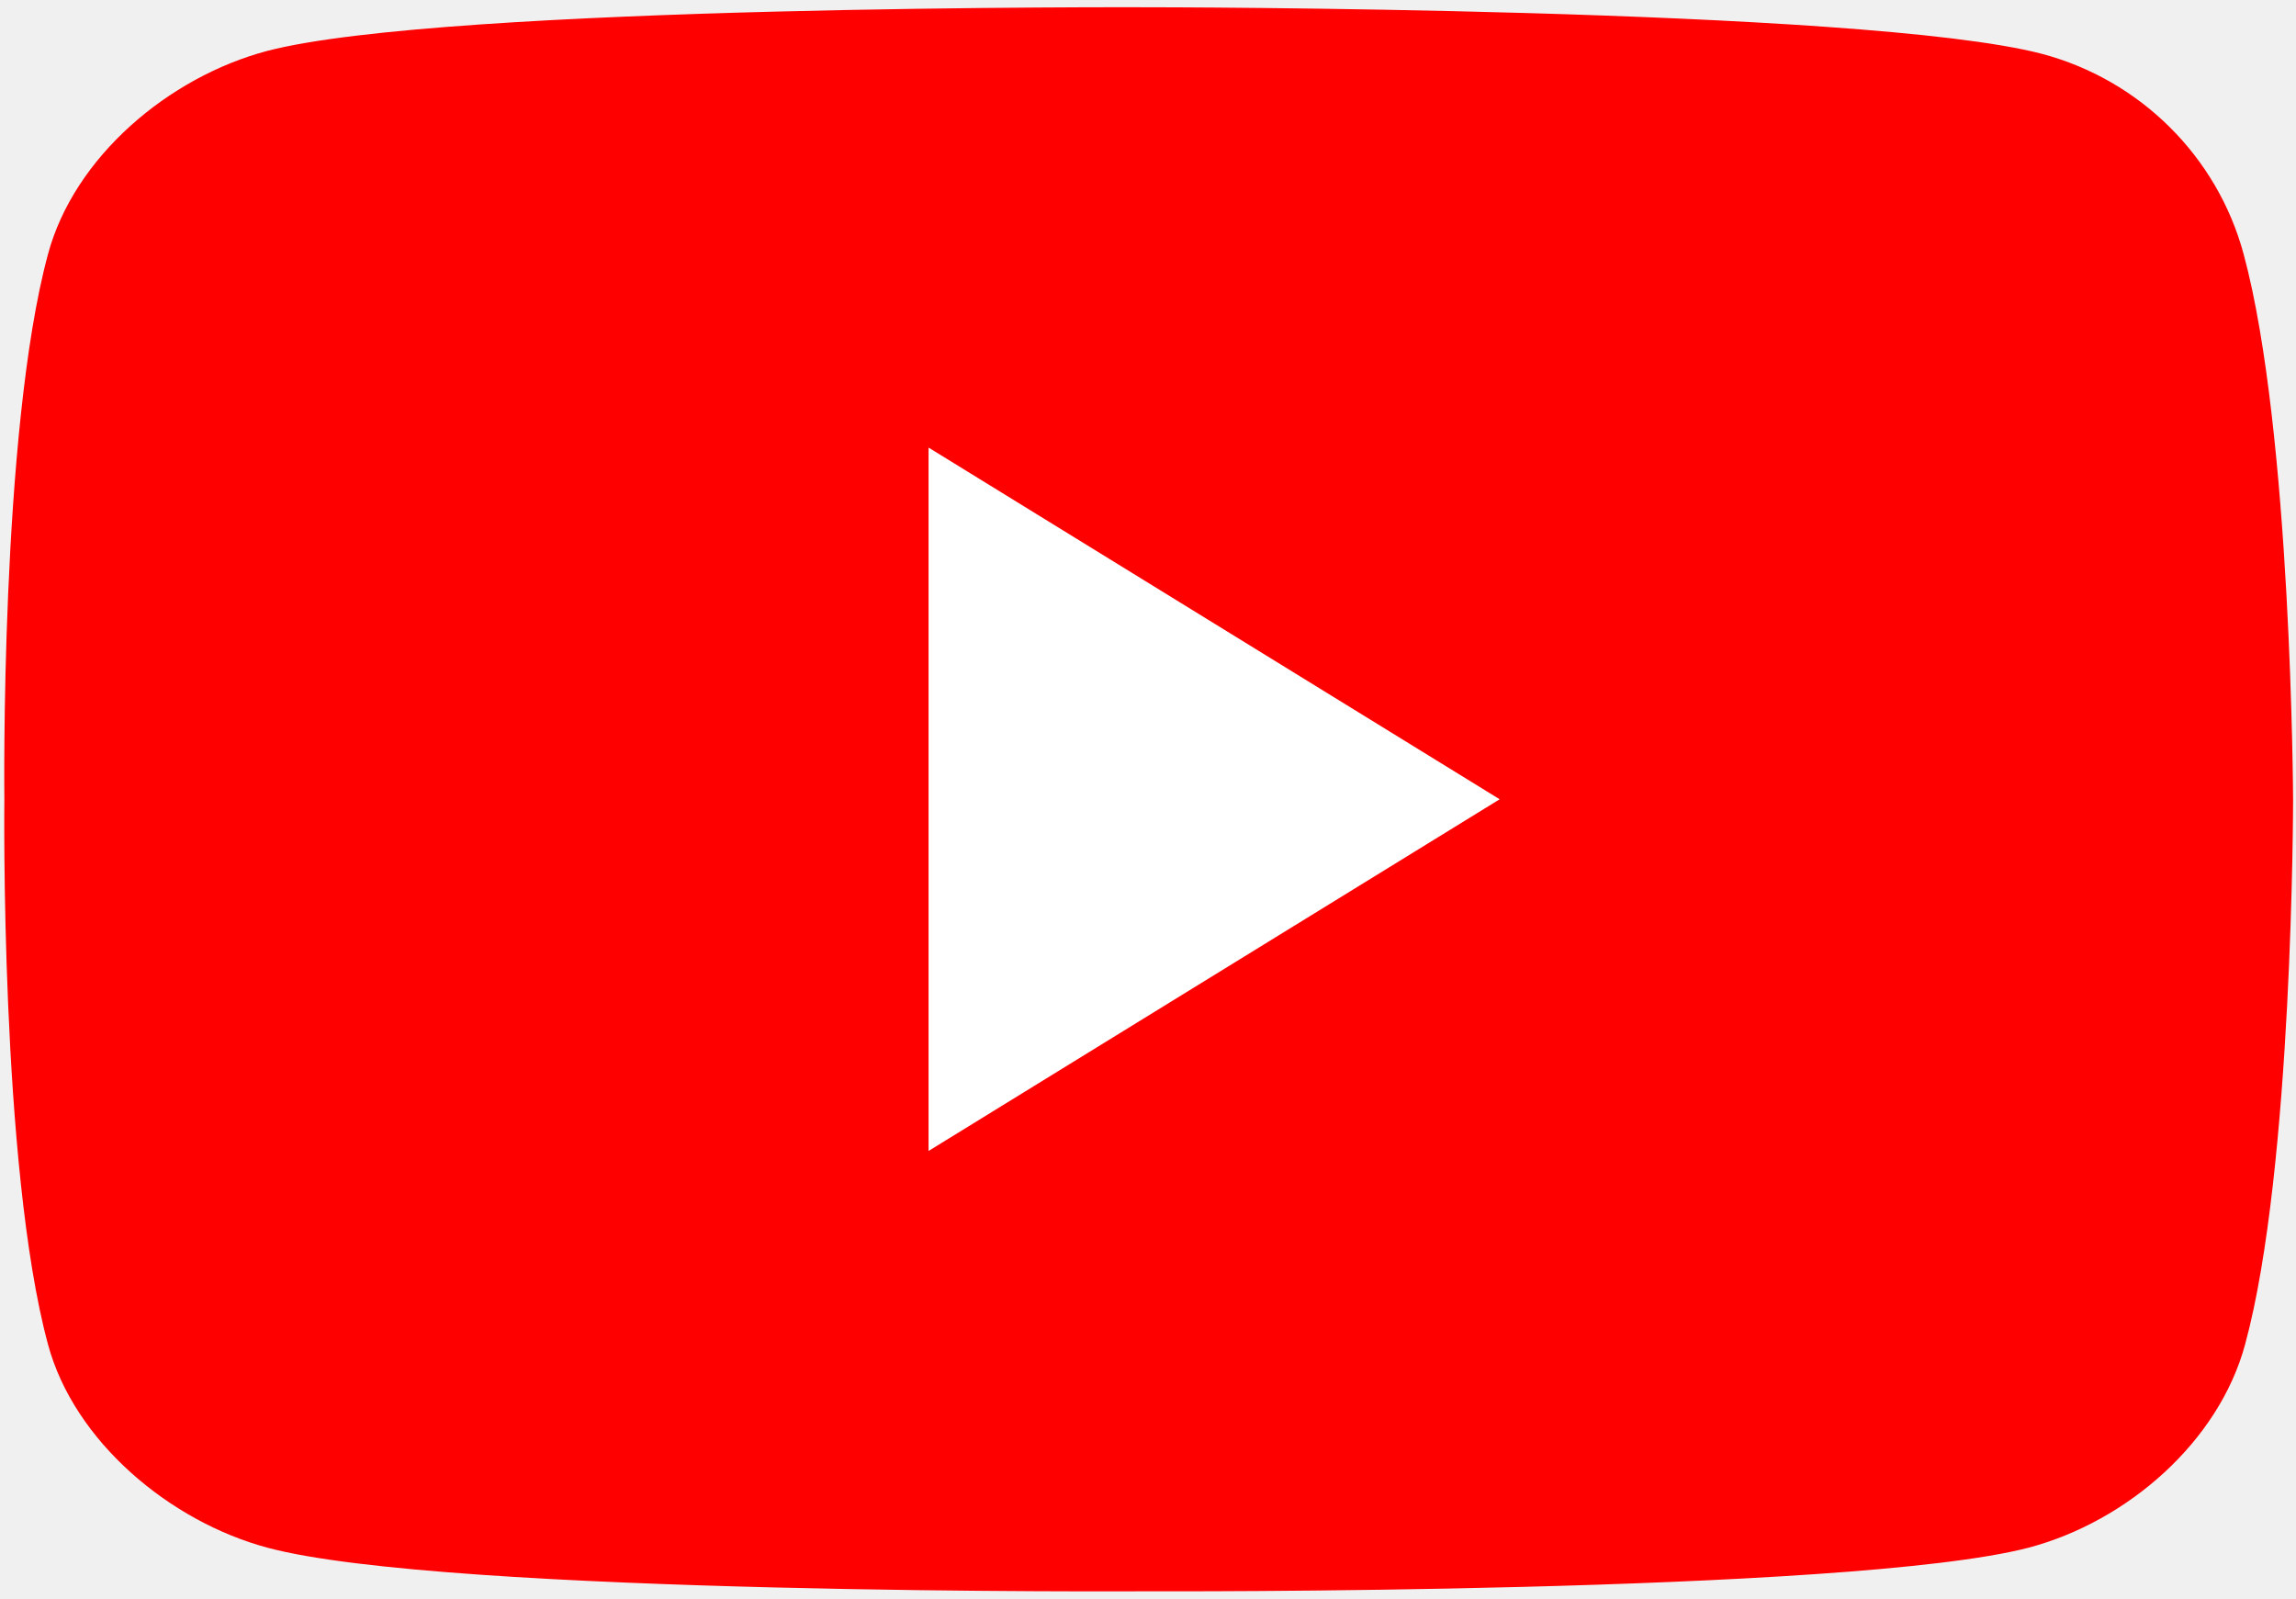
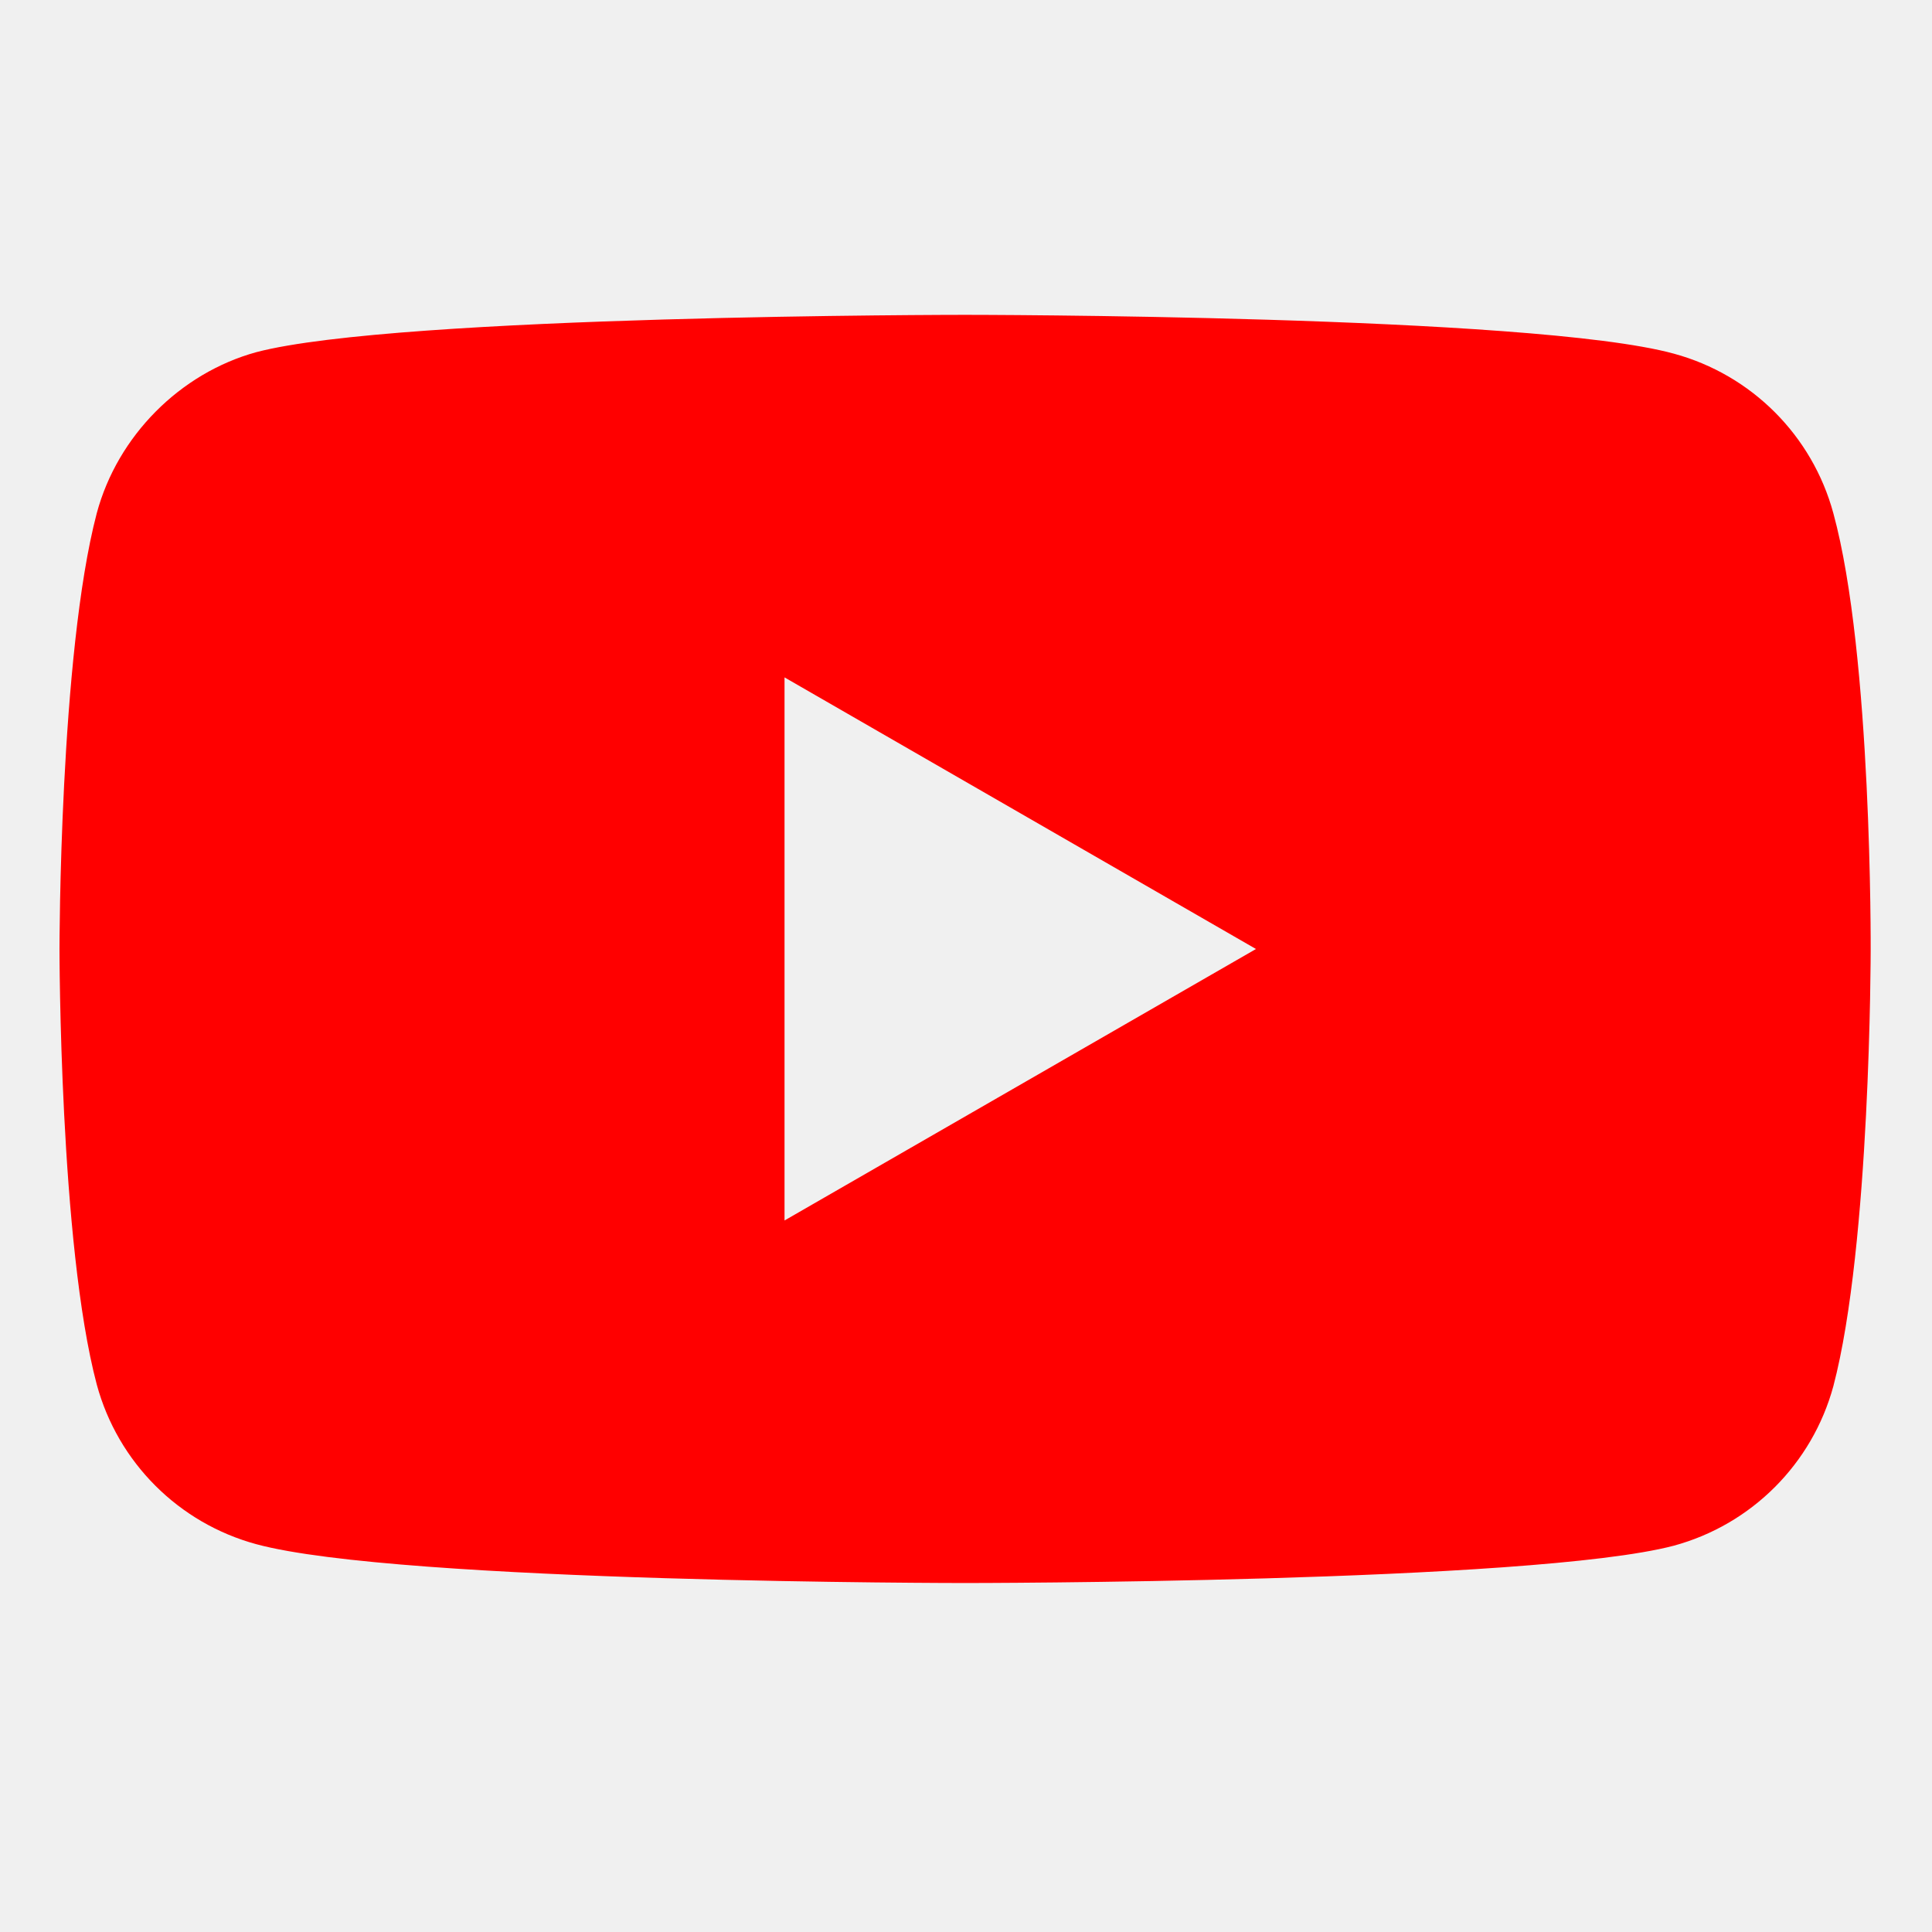
- <svg xmlns="http://www.w3.org/2000/svg" x="0px" y="0px" viewBox="0 0 158 110" enable-background="new 0 0 158 110" xml:space="preserve">
-   <path fill="#f00" d="M154.4,17.5c-1.8-6.7-7.1-12-13.9-13.8C128.2,0.5,79,0.5,79,0.5s-48.3-0.2-60.6,3 c-6.8,1.8-13.3,7.3-15.1,14C0,29.7,0.3,55,0.3,55S0,80.3,3.3,92.5c1.8,6.7,8.4,12.2,15.1,14c12.3,3.3,60.6,3,60.6,3s48.3,0.2,60.6-3 c6.8-1.8,13.1-7.3,14.9-14c3.3-12.1,3.3-37.5,3.3-37.5S157.7,29.7,154.4,17.5z" />
-   <polygon fill="#fff" points="63.9,79.2 103.2,55 63.9,30.8 " />
+ <svg xmlns="http://www.w3.org/2000/svg" id="レイヤー_1" data-name="レイヤー 1" viewBox="0 0 682 682">
+   <defs>
+     <style>.cls-1{fill:red;}</style>
+   </defs>
+   <path class="cls-1" d="M647.18,181.19a80.11,80.11,0,0,0-56.35-56.36c-50-13.69-250.17-13.69-250.17-13.69s-200.13,0-250.16,13.17c-26.86,7.37-49,29.5-56.35,56.88C21,231.22,21,335,21,335s0,104.27,13.17,153.78A80.08,80.08,0,0,0,90.5,545.11c50.56,13.7,250.17,13.7,250.17,13.7s200.13,0,250.16-13.17a80.14,80.14,0,0,0,56.36-56.36c13.16-50,13.16-153.78,13.16-153.78s.53-104.28-13.17-154.31ZM276.94,430.83V239.12L443.36,335Z" />
</svg>
